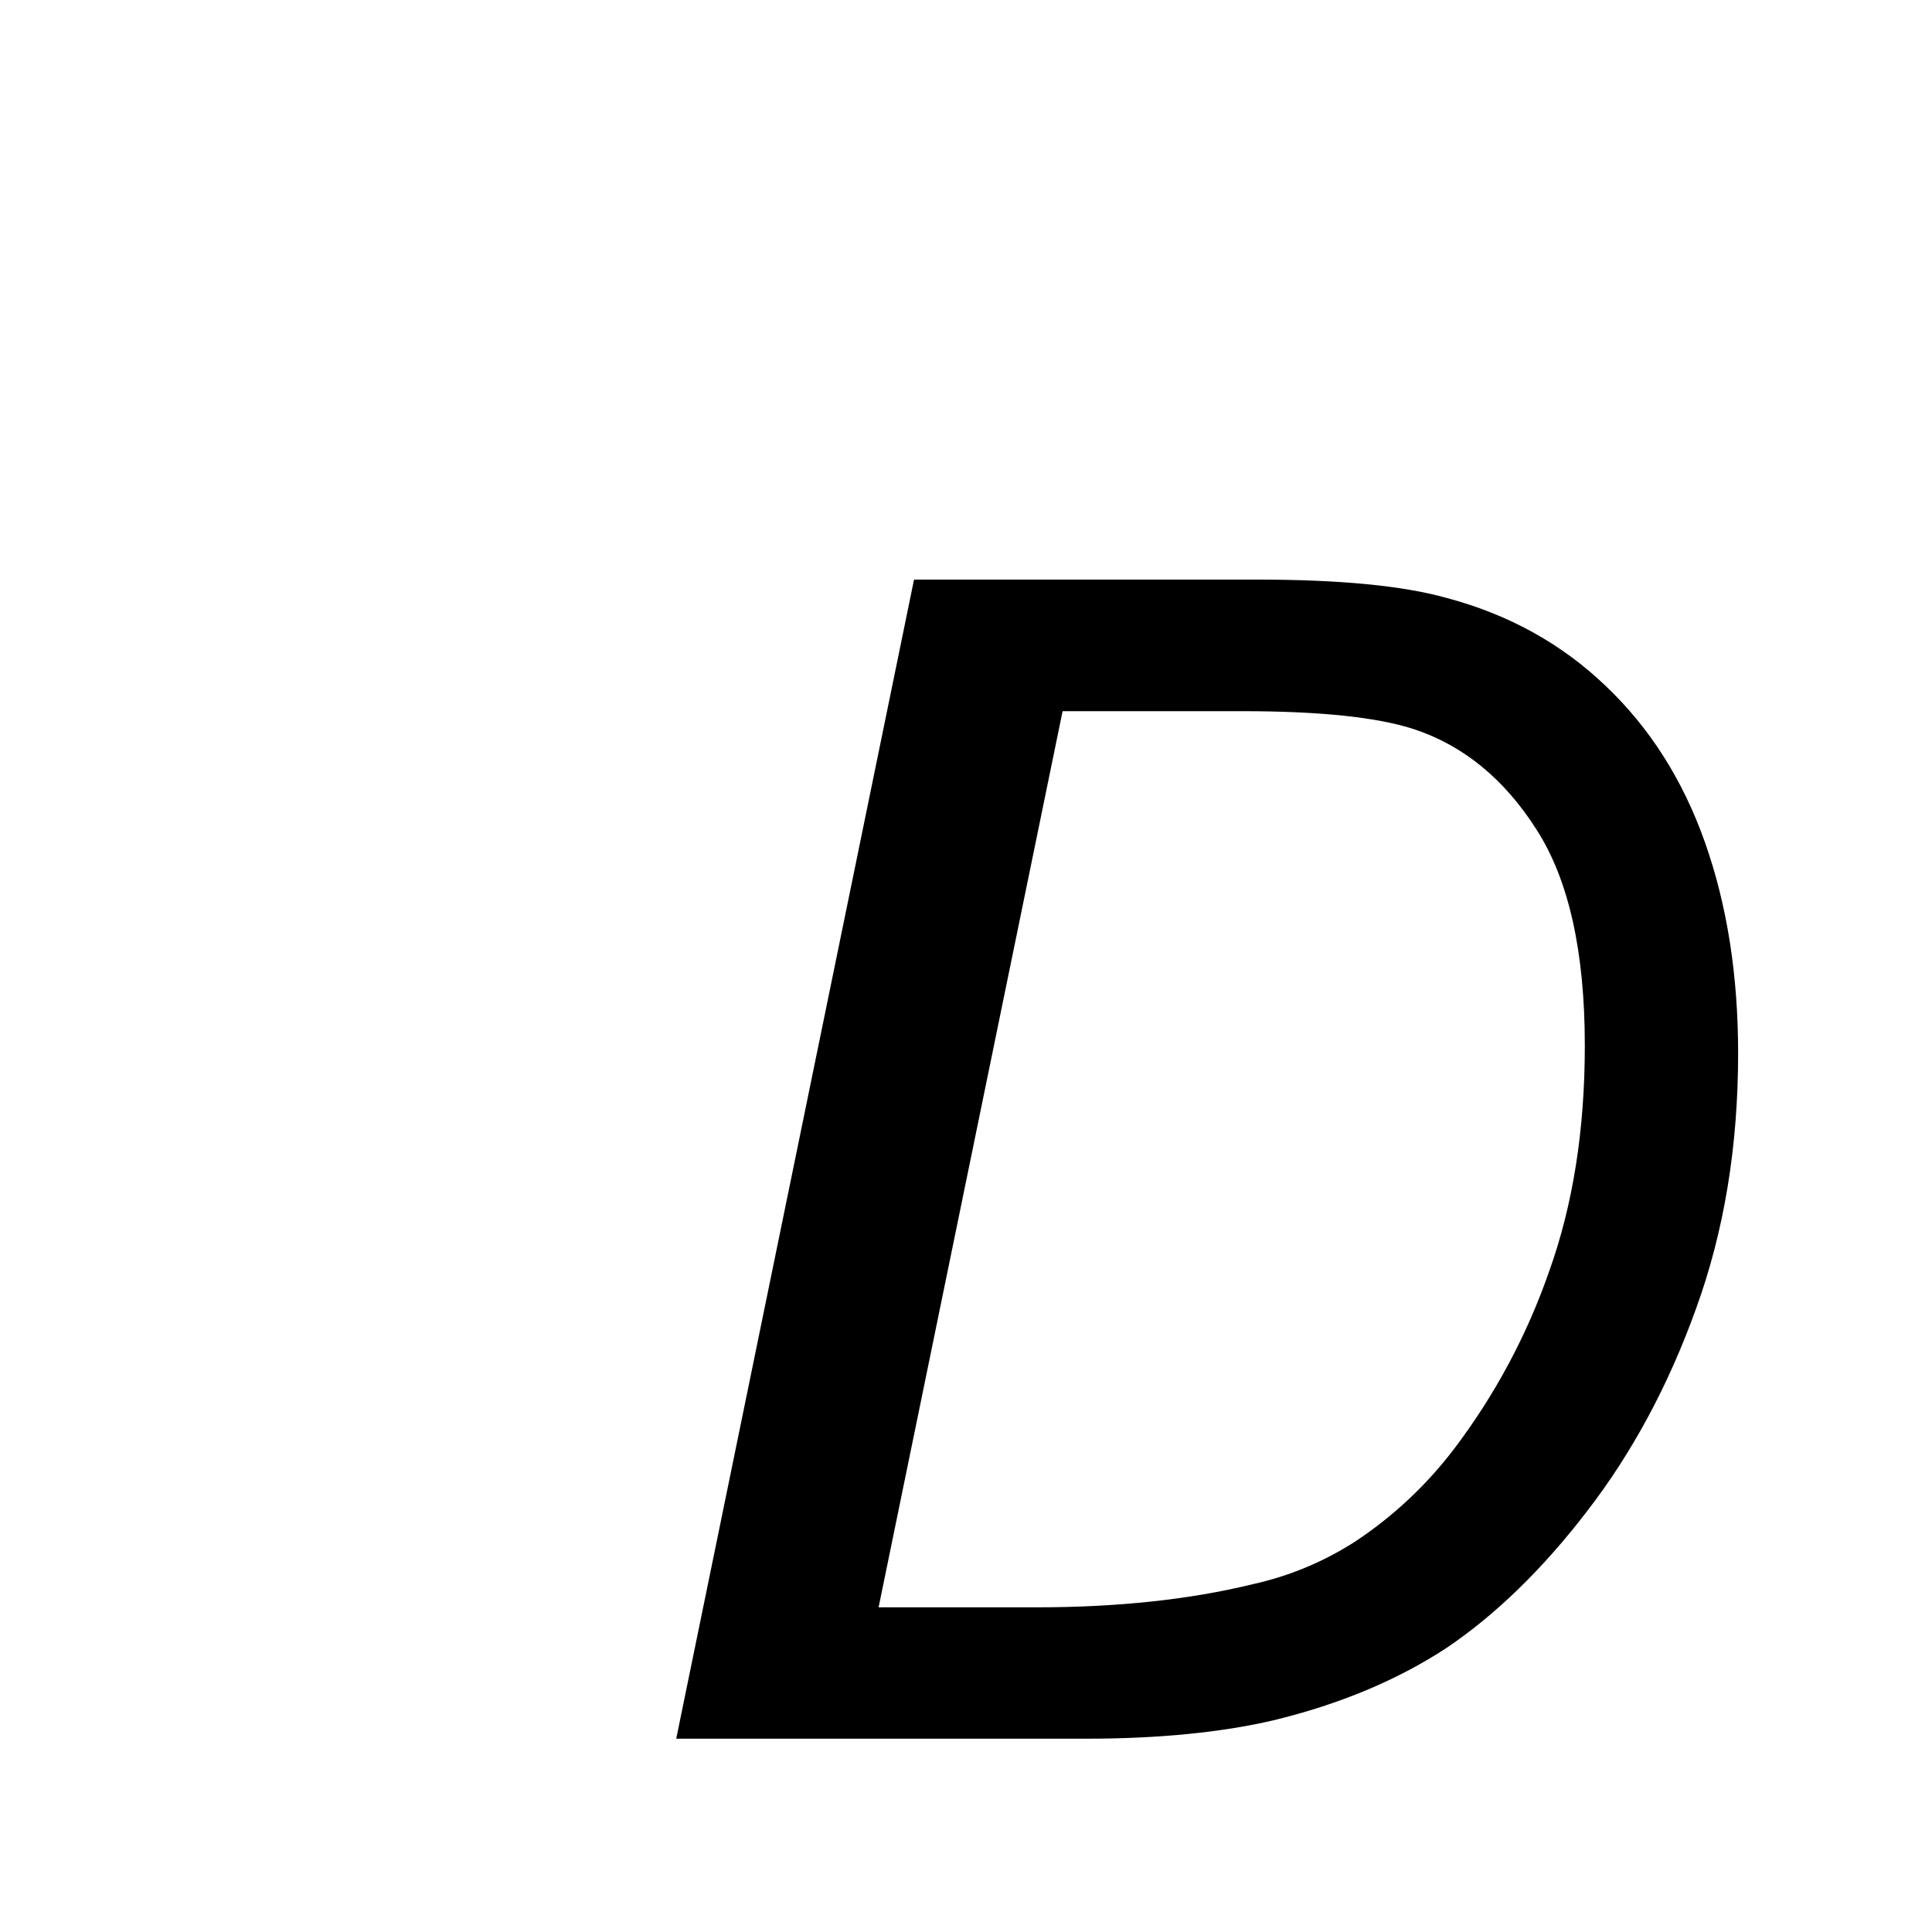
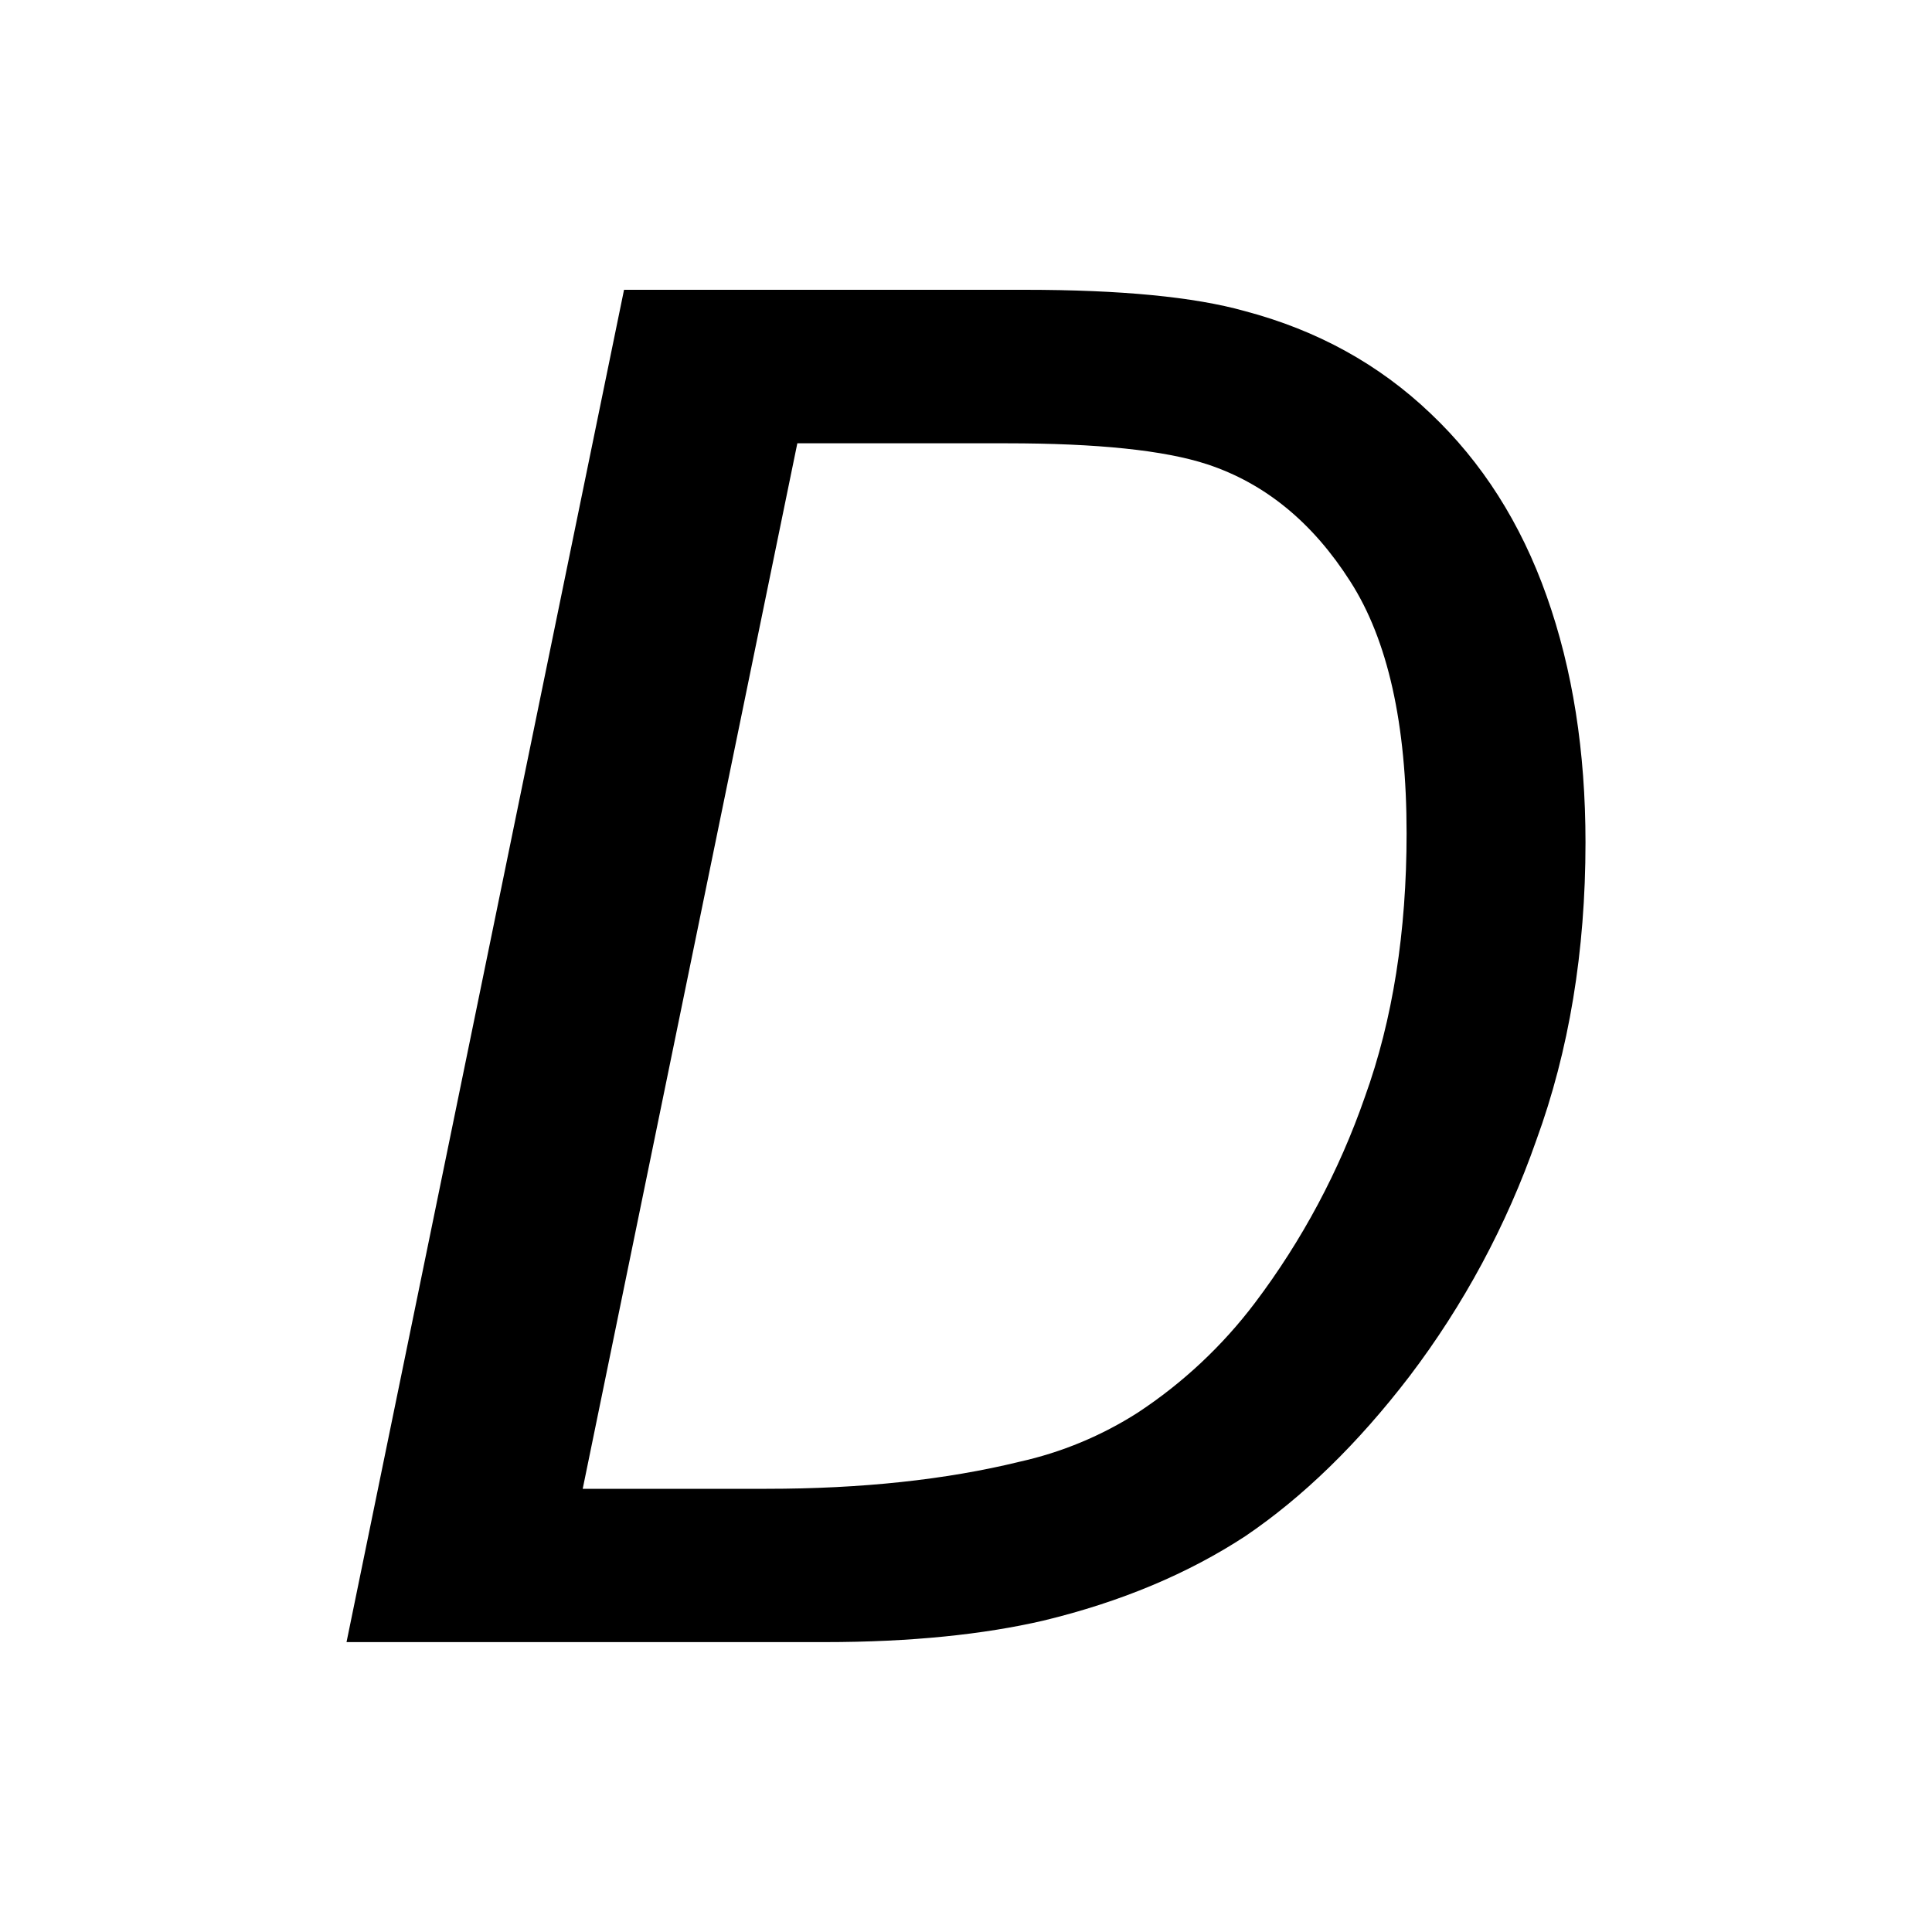
<svg xmlns="http://www.w3.org/2000/svg" width="20" height="20" viewBox="0 0 20 20">
-   <path d="M7 18L9.462 6h3.557c.85 0 1.5.063 1.95.188.642.17 1.192.472 1.65.91.454.43.8.97 1.03 1.62.23.65.344 1.378.344 2.186 0 .966-.146 1.847-.436 2.644-.284.79-.66 1.49-1.127 2.095-.46.6-.946 1.072-1.455 1.416-.504.33-1.1.582-1.794.75-.525.122-1.17.19-1.94.19H7m1.86-1.36h1.866c.842 0 1.59-.08 2.245-.24a3.26 3.26 0 0 0 1.05-.436 4.19 4.19 0 0 0 1.04-.975 6.652 6.652 0 0 0 .975-1.825c.247-.687.37-1.467.37-2.34 0-.97-.166-1.716-.5-2.235-.332-.522-.755-.87-1.27-1.04-.38-.124-.974-.186-1.78-.186H11L9.095 16.64" />
+   <path d="M3.587 17L6.46 3h4.15c.991 0 1.75.073 2.275.22.749.198 1.39.55 1.925 1.061.53.502.933 1.132 1.201 1.89.269.758.402 1.608.402 2.55 0 1.127-.17 2.155-.51 3.085a8.895 8.895 0 0 1-1.314 2.444c-.537.7-1.104 1.25-1.697 1.652-.588.385-1.284.68-2.093.875-.613.142-1.365.222-2.264.222H3.587m2.17-1.587h2.177c.983 0 1.855-.093 2.62-.28a3.803 3.803 0 0 0 1.225-.509 4.888 4.888 0 0 0 1.213-1.137 7.76 7.76 0 0 0 1.137-2.13c.289-.8.432-1.71.432-2.73 0-1.13-.194-2.001-.583-2.607-.388-.609-.881-1.015-1.482-1.213-.443-.145-1.136-.217-2.077-.217H8.254L6.032 15.413" />
</svg>
